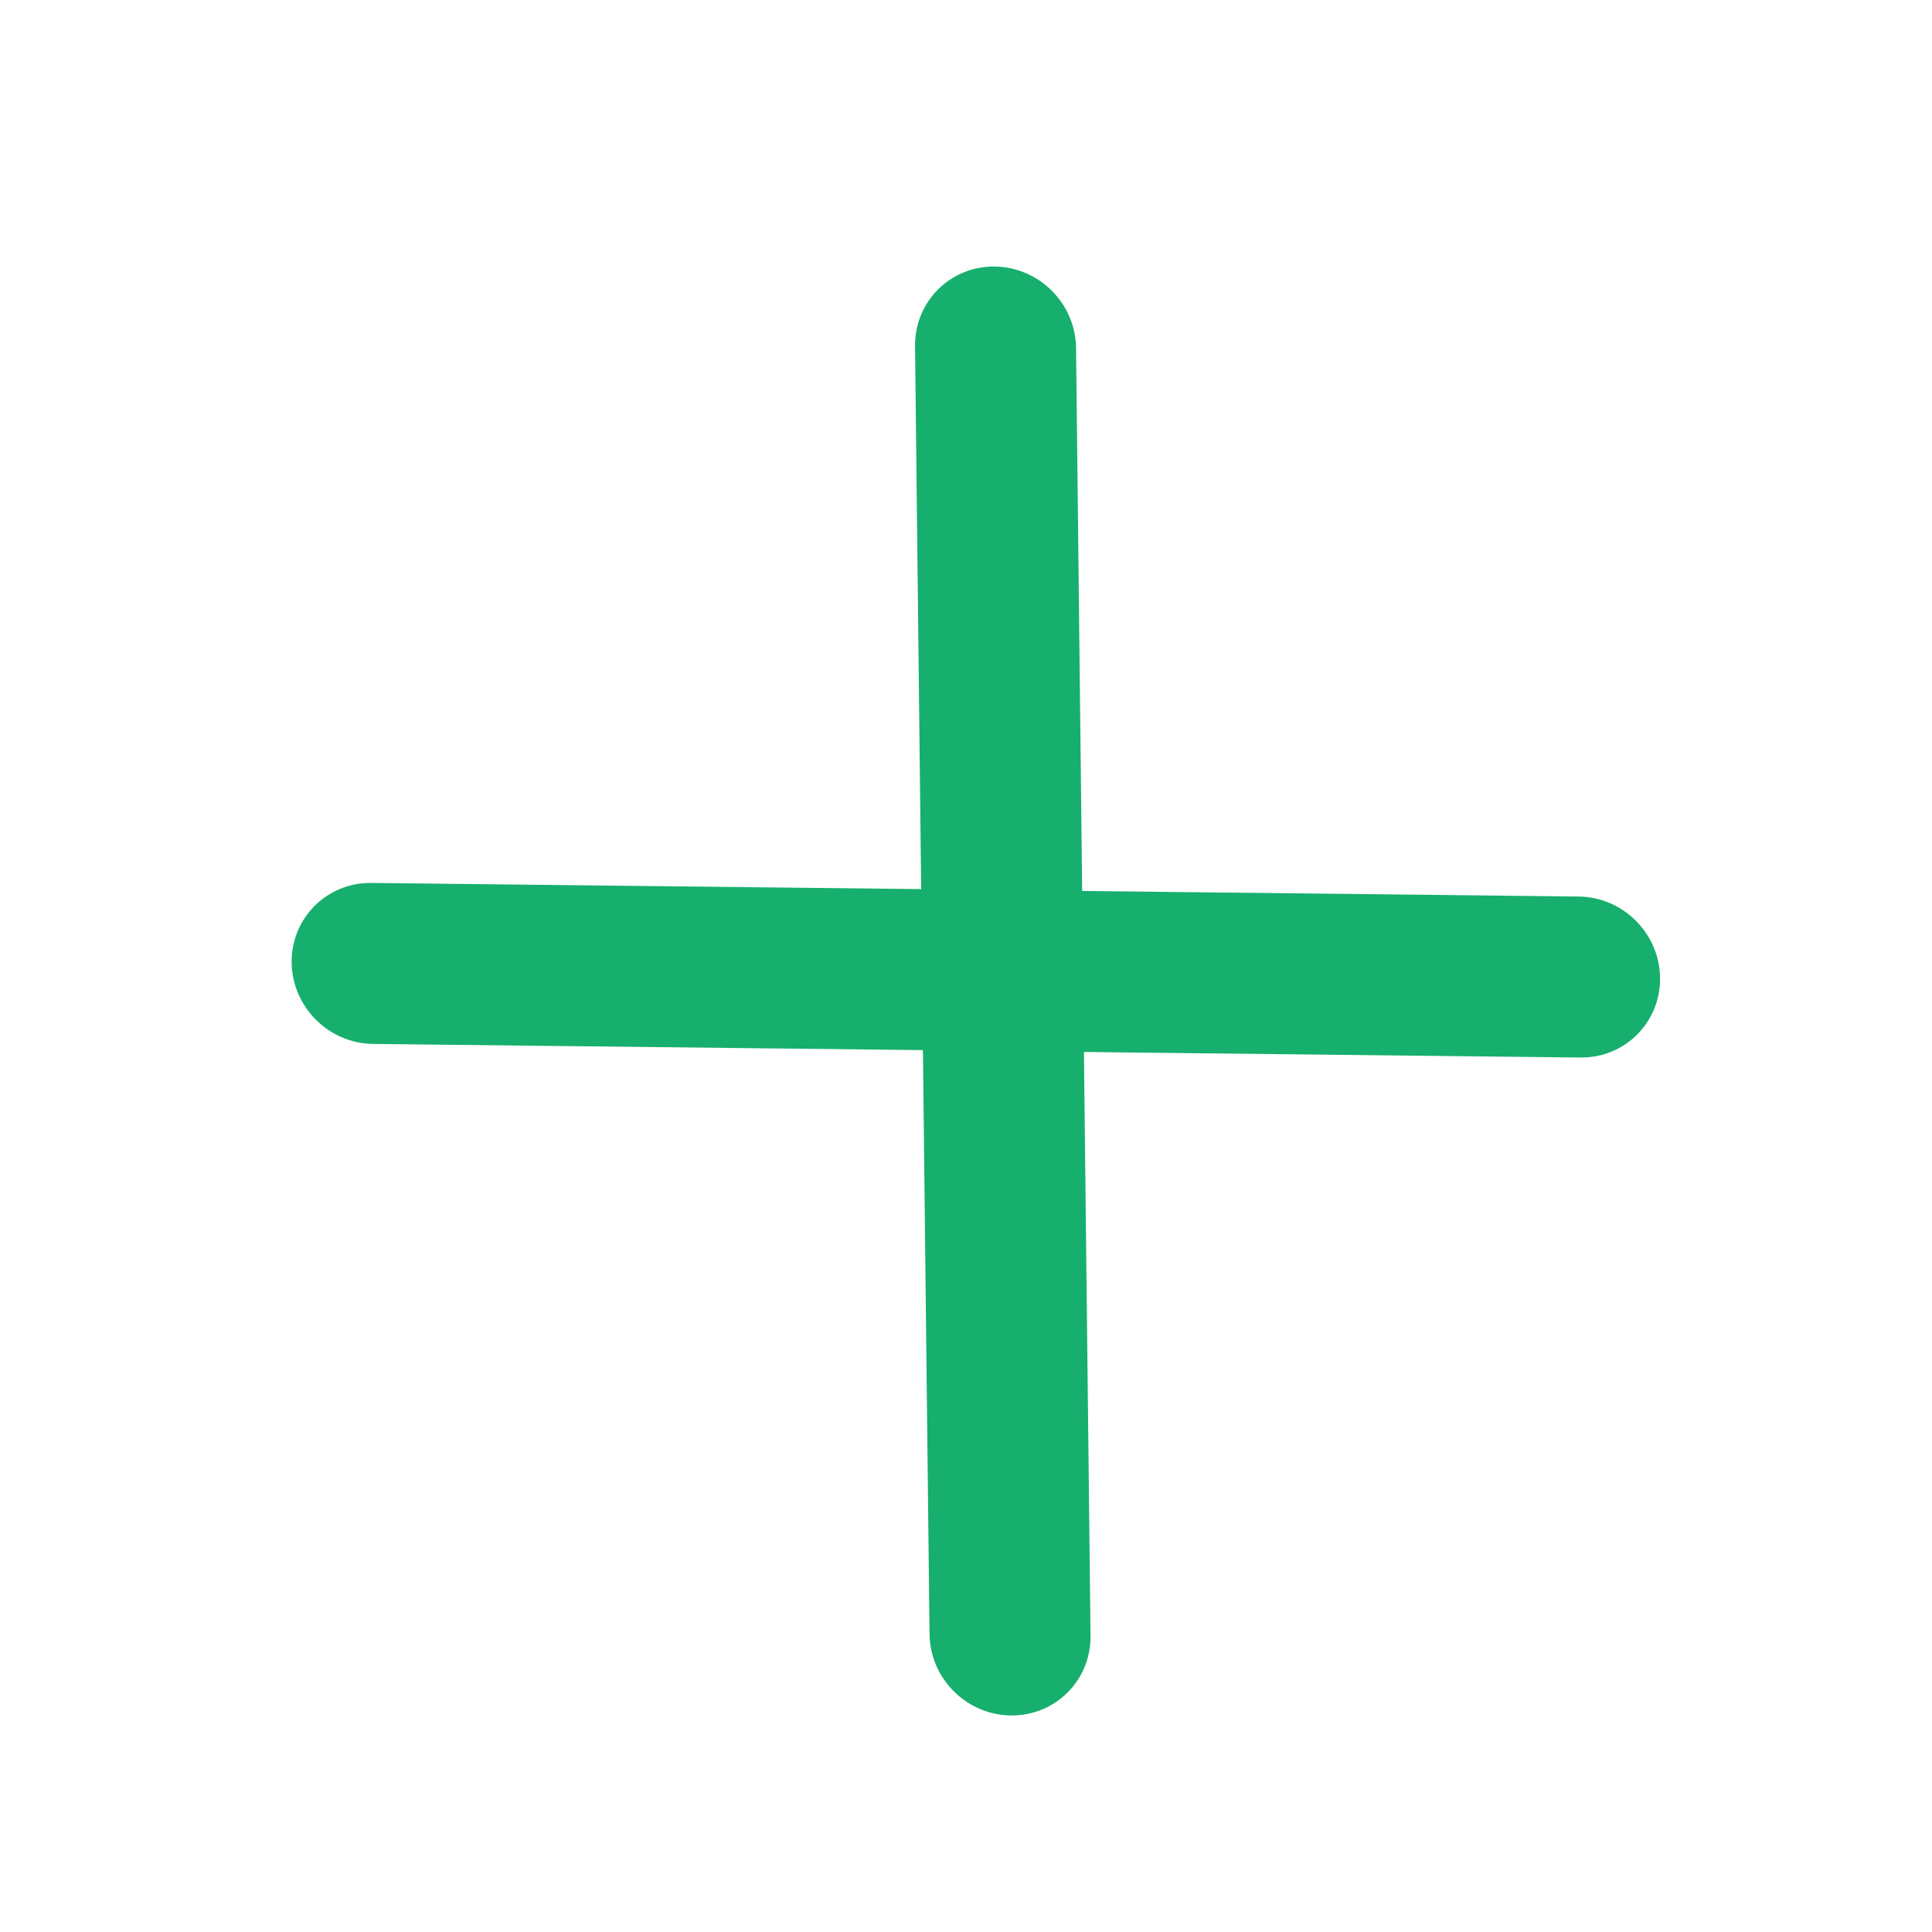
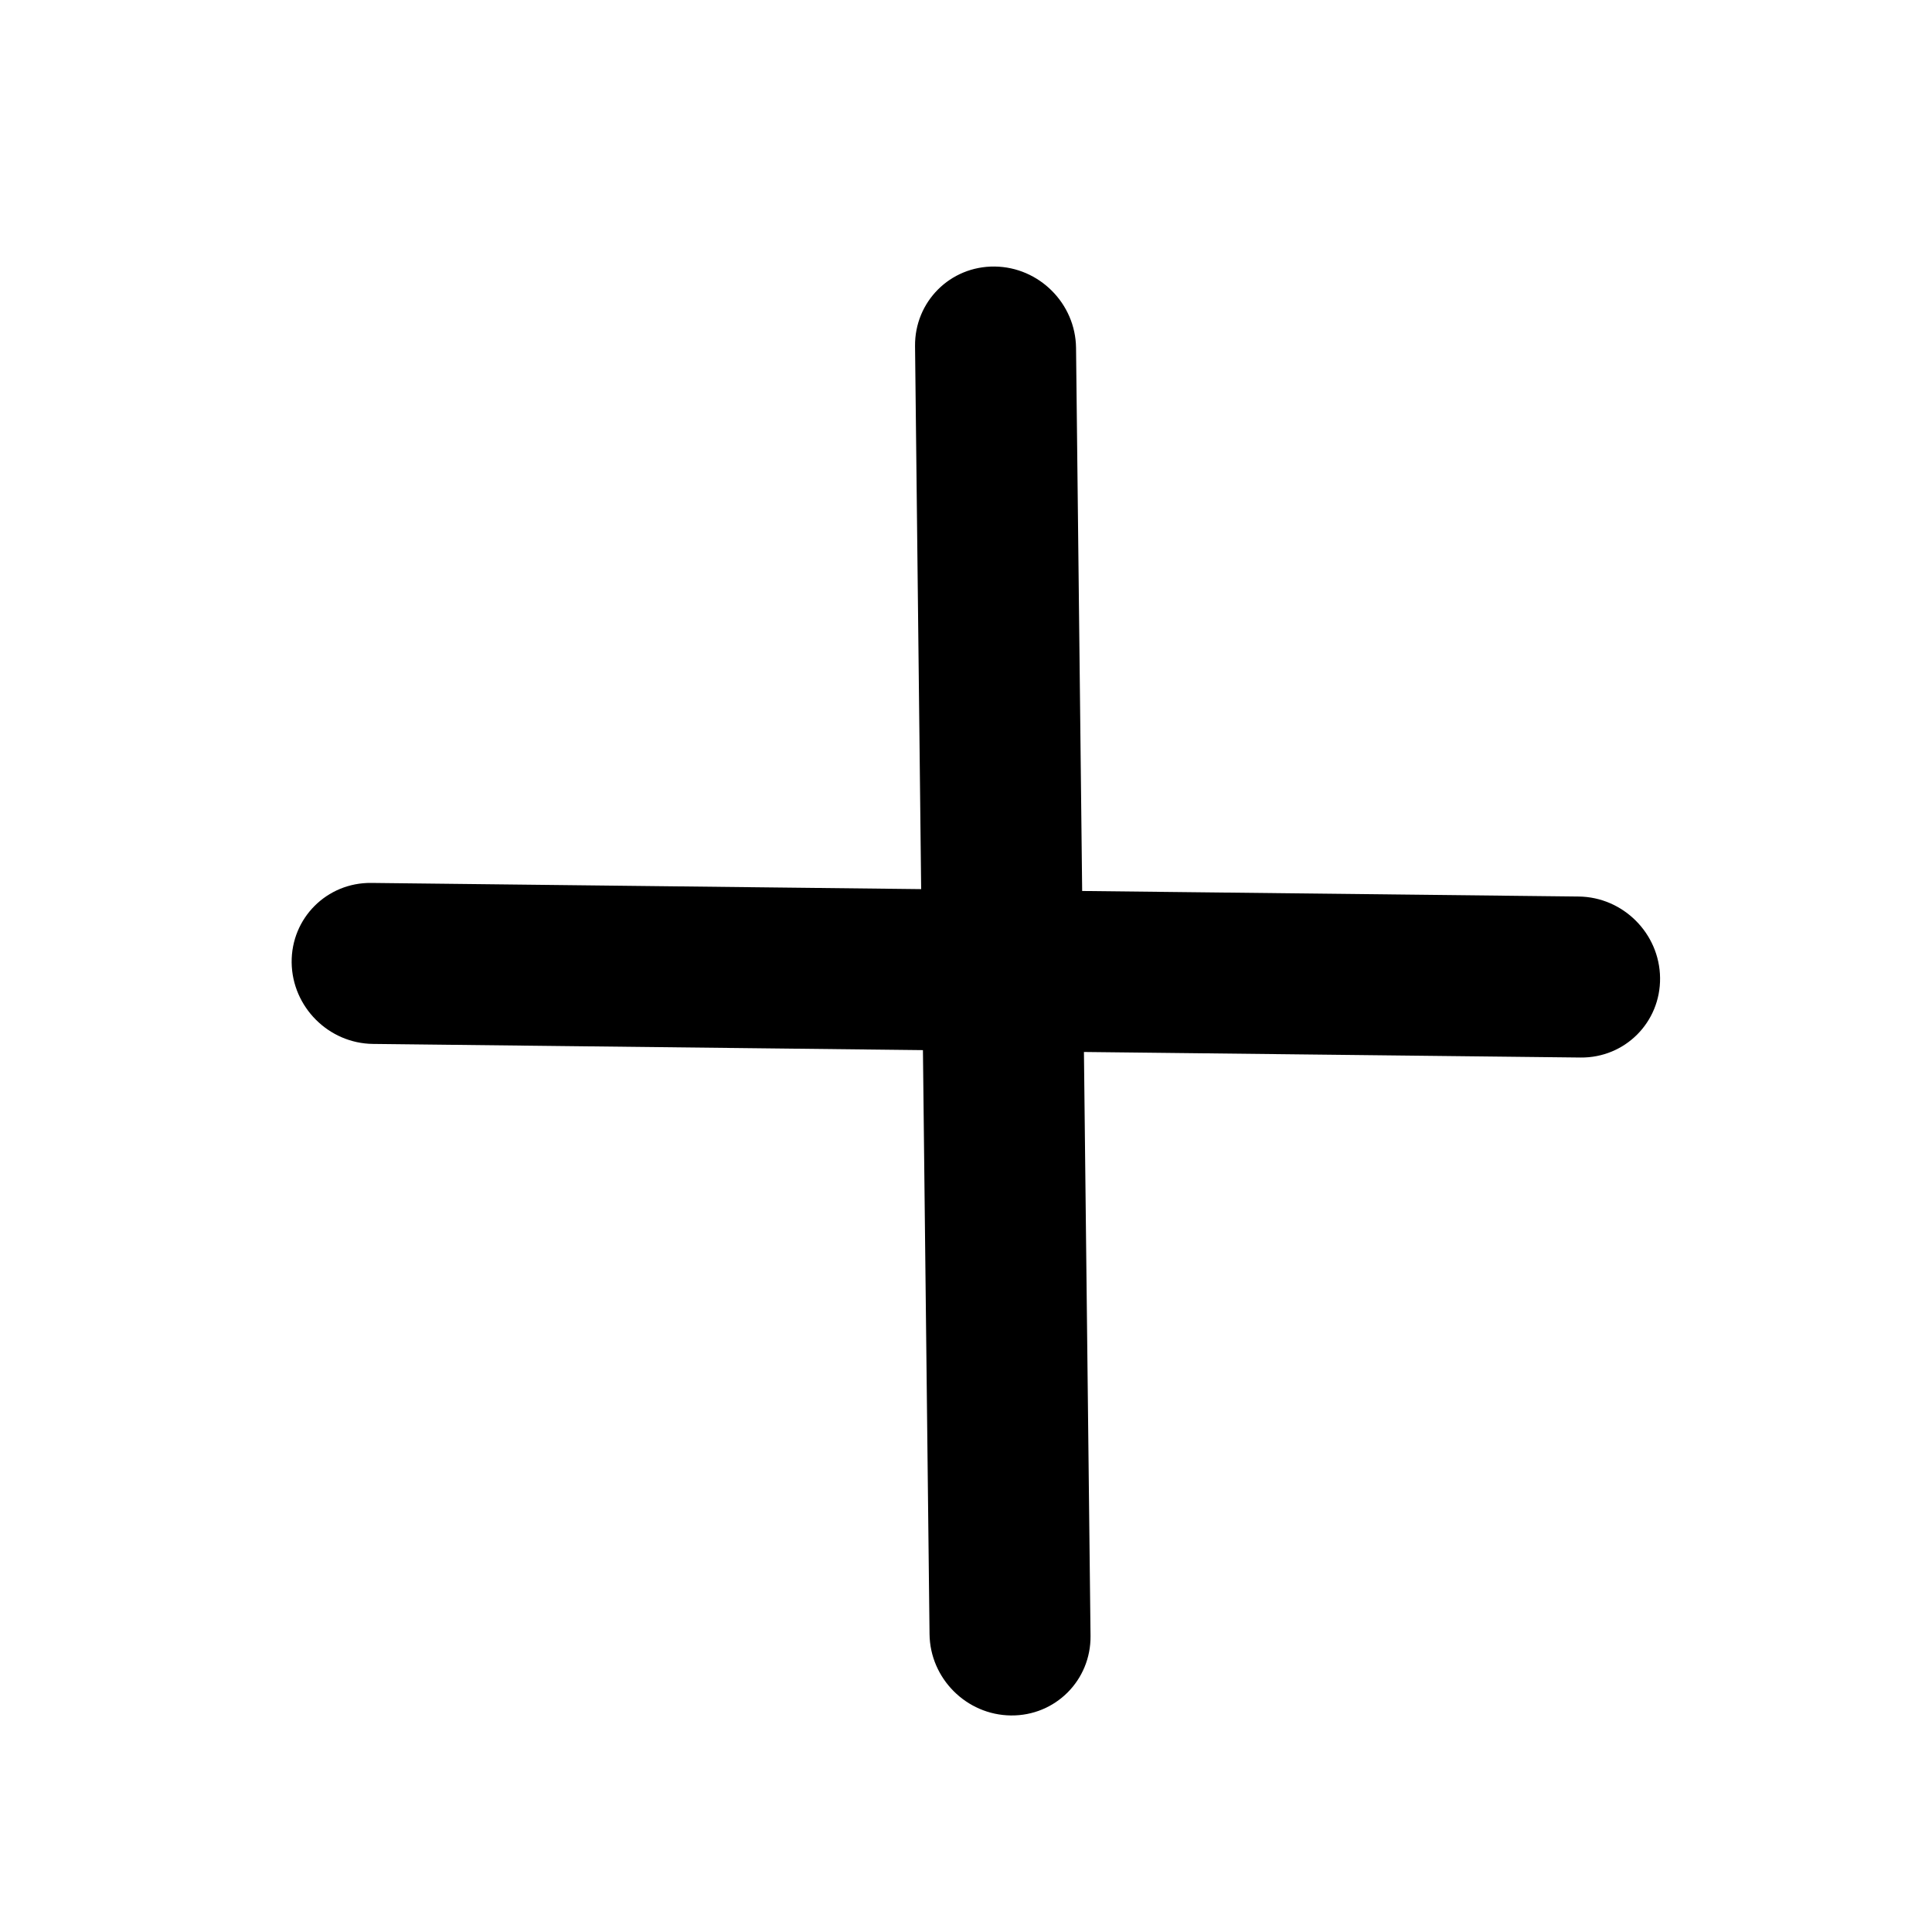
<svg xmlns="http://www.w3.org/2000/svg" width="24" height="24" viewBox="0 0 24 24" fill="none">
-   <path fill-rule="evenodd" clip-rule="evenodd" d="M4.612 10.968C4.06 10.962 3.617 11.405 3.623 11.957C3.63 12.509 4.082 12.962 4.634 12.968L11.465 13.045L11.547 20.299C11.553 20.851 12.006 21.304 12.558 21.31C13.11 21.316 13.553 20.873 13.547 20.321L13.465 13.068L19.634 13.137C20.186 13.143 20.628 12.7 20.622 12.148C20.616 11.596 20.163 11.143 19.611 11.137L13.443 11.068L13.367 4.322C13.361 3.77 12.908 3.317 12.356 3.311C11.803 3.305 11.361 3.748 11.367 4.3L11.443 11.045L4.612 10.968Z" fill="#17AF6D" />
+   <path fill-rule="evenodd" clip-rule="evenodd" d="M4.612 10.968C4.06 10.962 3.617 11.405 3.623 11.957C3.63 12.509 4.082 12.962 4.634 12.968L11.465 13.045L11.547 20.299C11.553 20.851 12.006 21.304 12.558 21.31C13.11 21.316 13.553 20.873 13.547 20.321L13.465 13.068L19.634 13.137C20.186 13.143 20.628 12.7 20.622 12.148C20.616 11.596 20.163 11.143 19.611 11.137L13.443 11.068L13.367 4.322C13.361 3.77 12.908 3.317 12.356 3.311C11.803 3.305 11.361 3.748 11.367 4.3L11.443 11.045L4.612 10.968Z" fill="currentColor" />
</svg>
